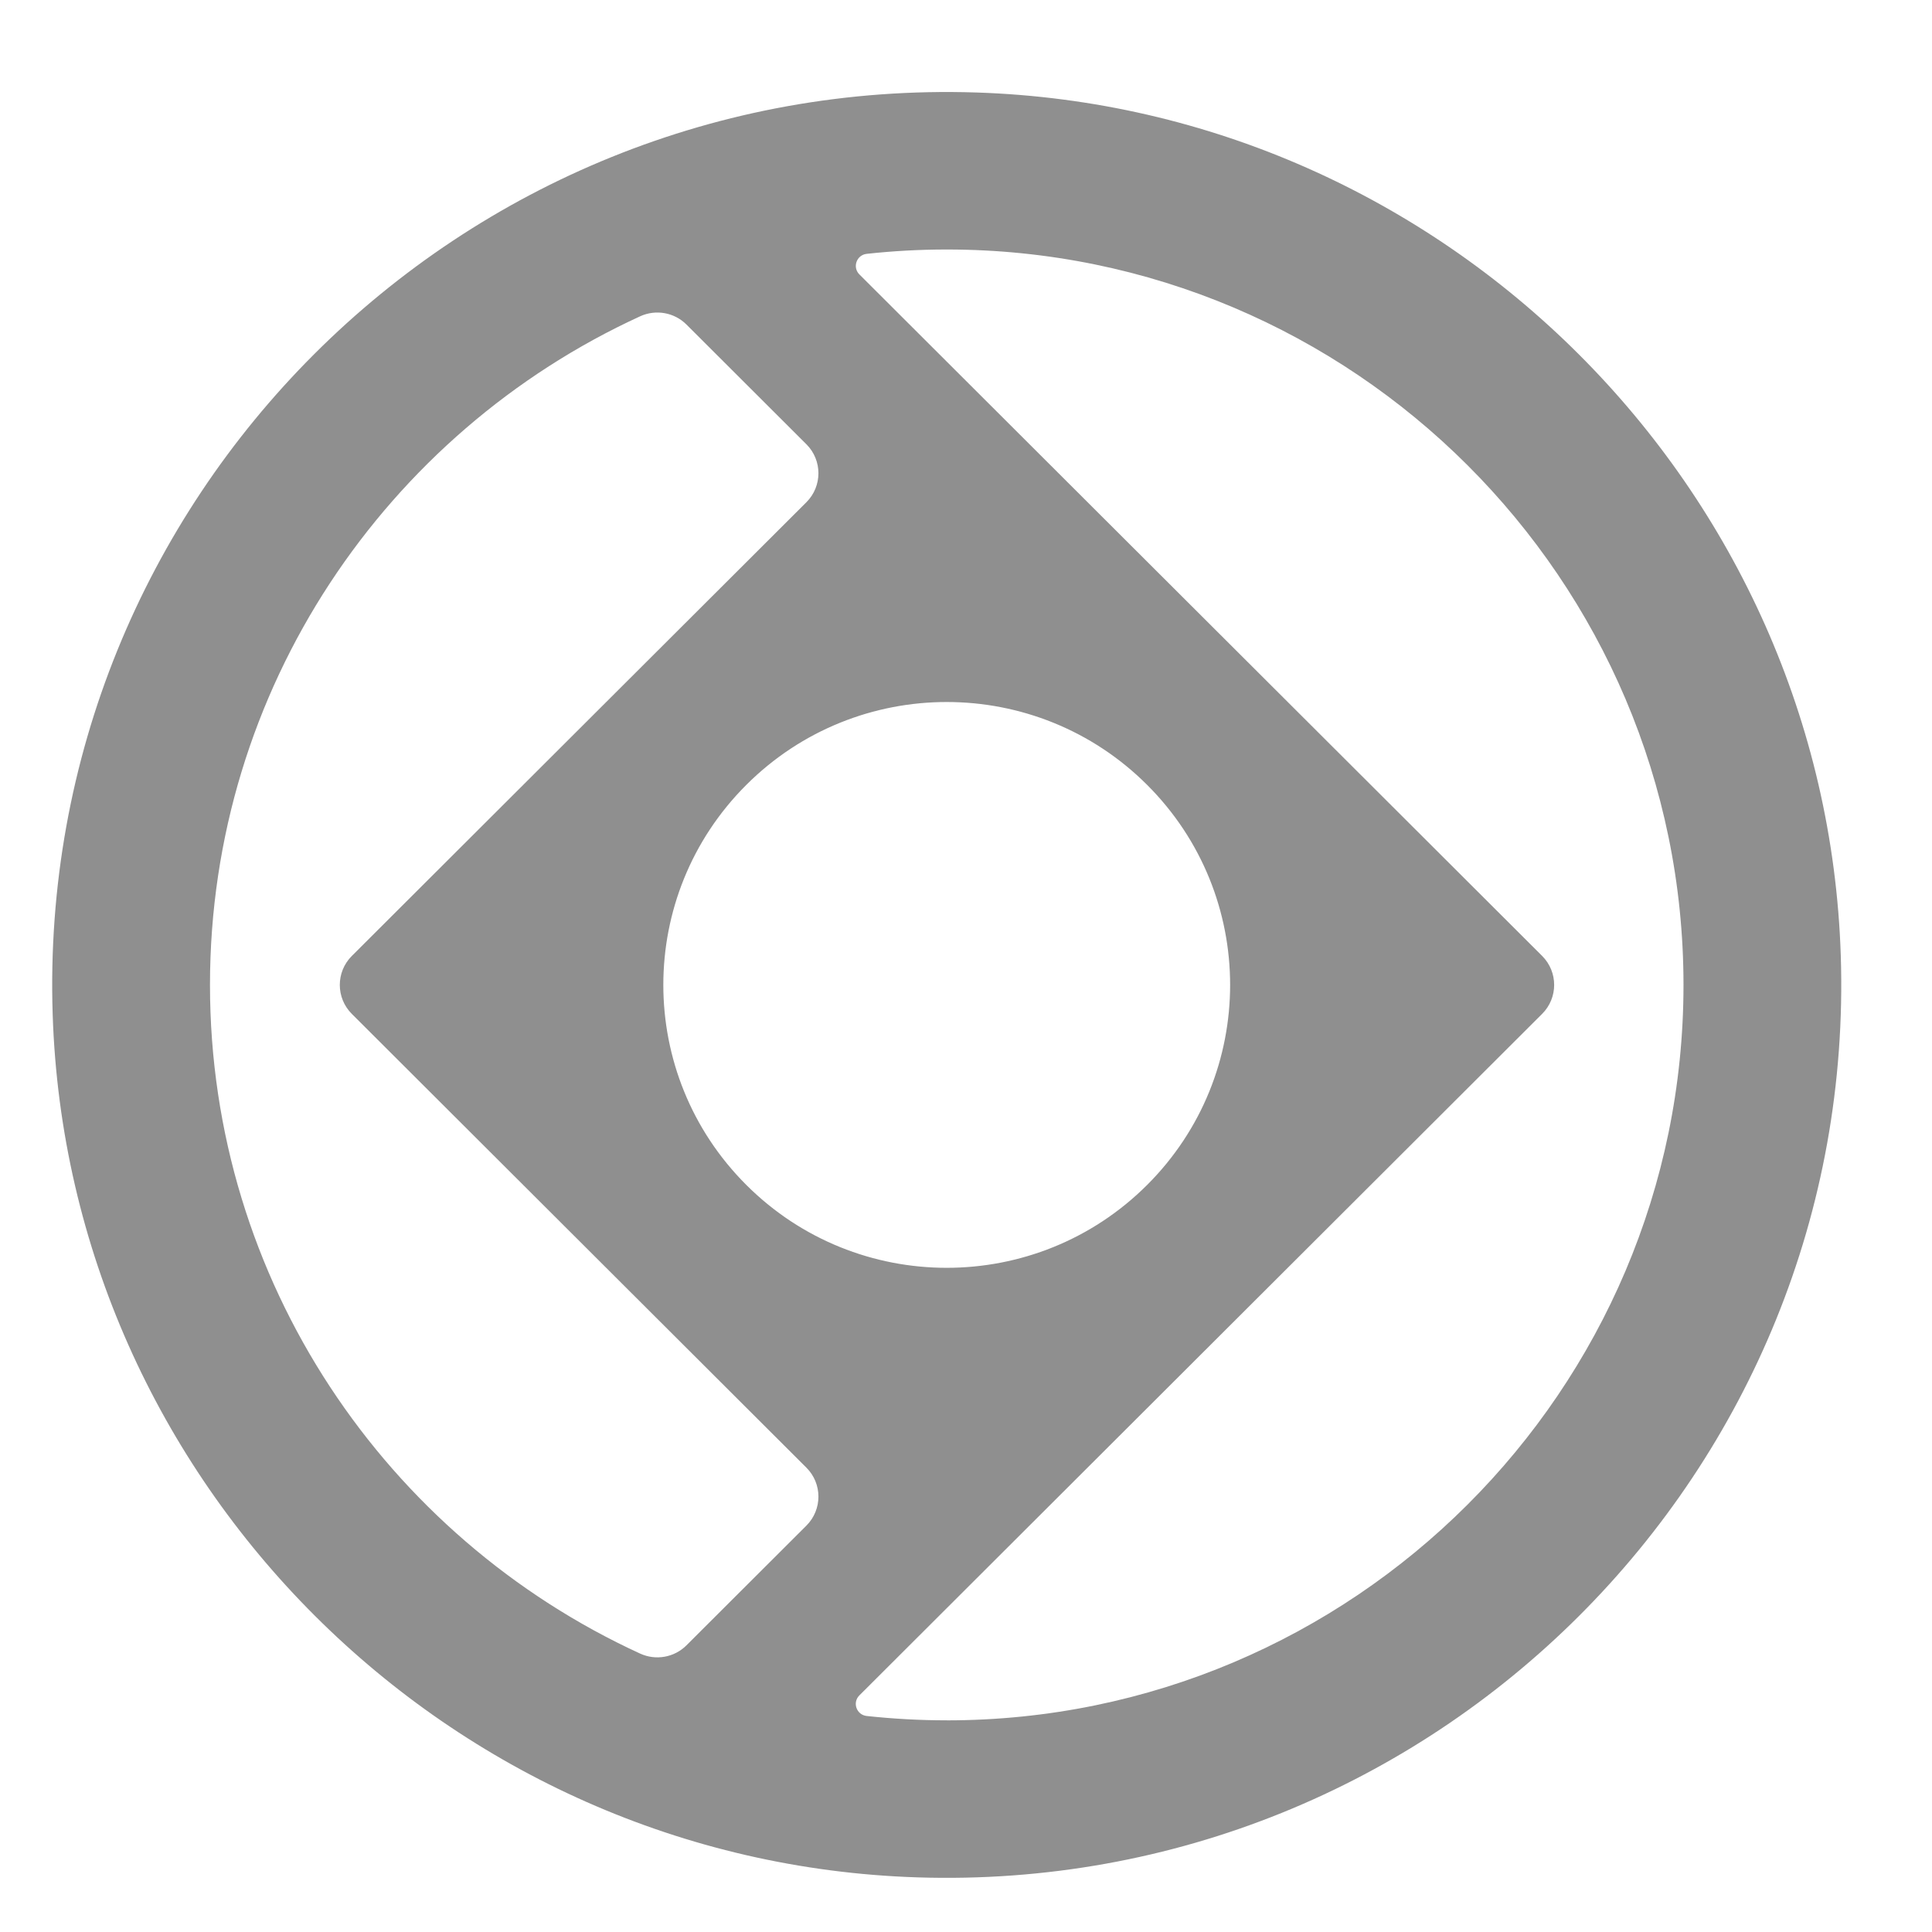
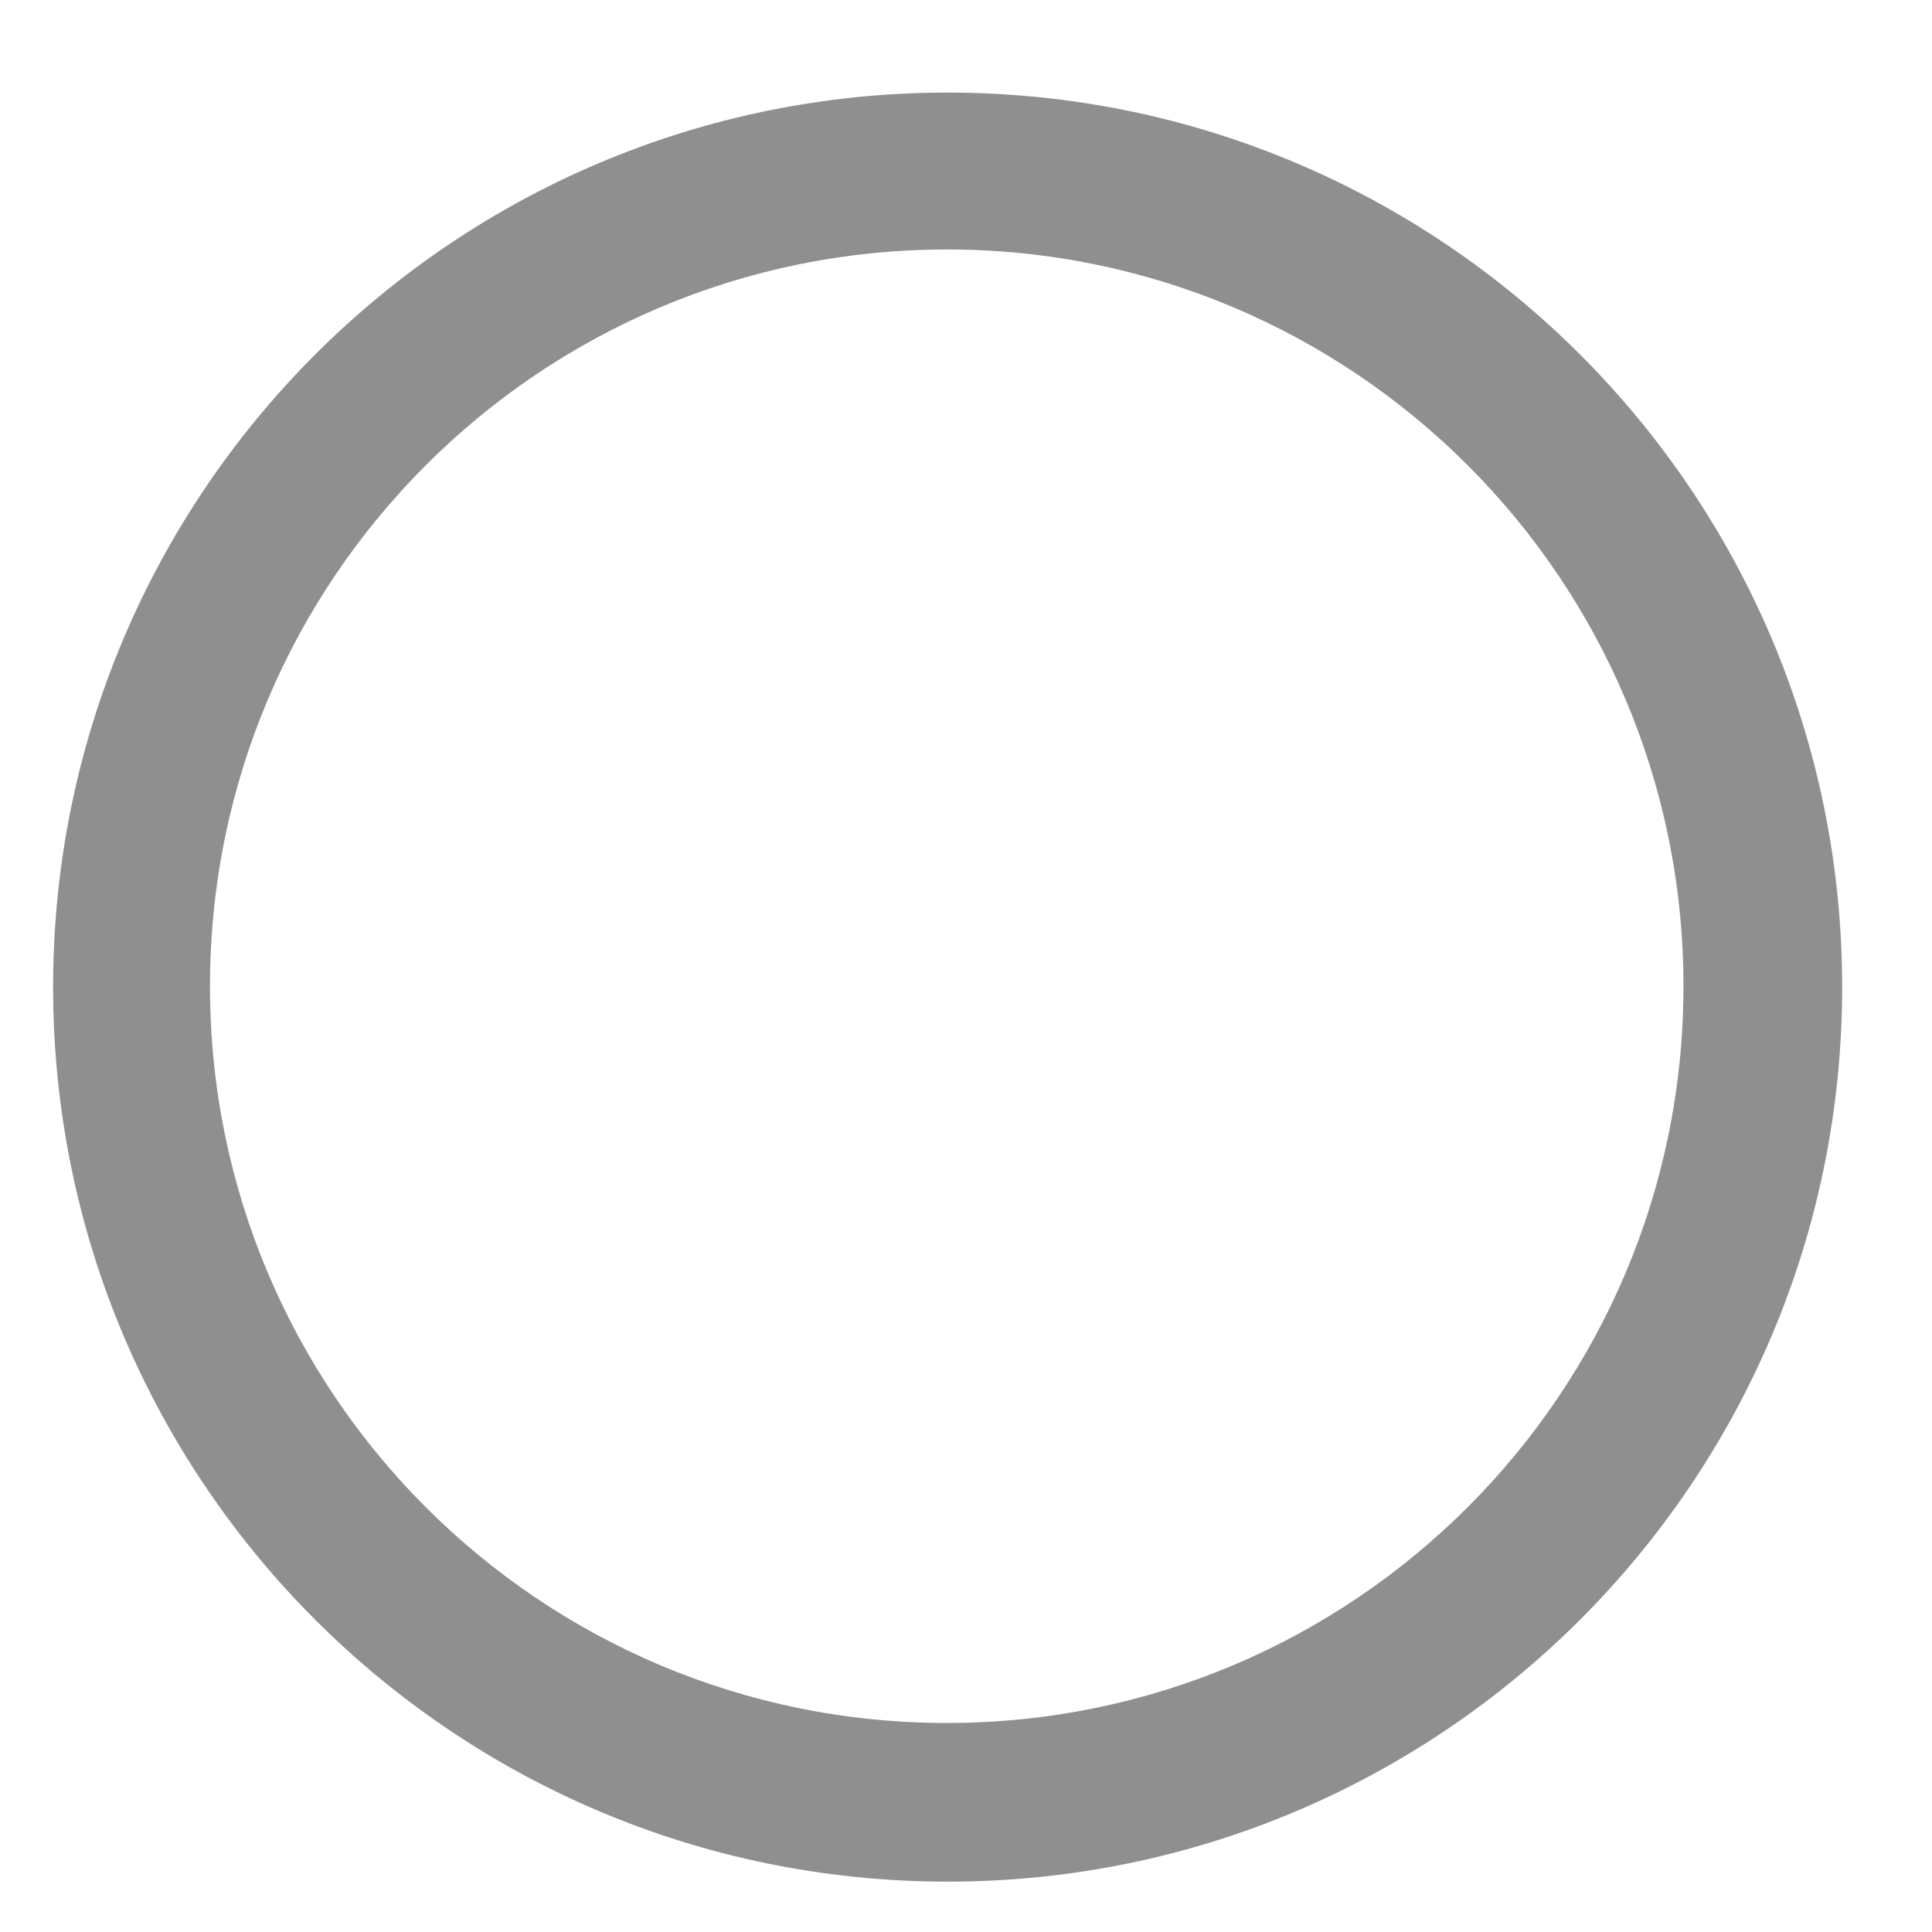
<svg xmlns="http://www.w3.org/2000/svg" xmlns:xlink="http://www.w3.org/1999/xlink" version="1.1" id="Layer_1" x="0px" y="0px" width="64" height="64" viewBox="0 0 64 64" enable-background="new 0 0 32 32" xml:space="preserve">
  <defs id="defs7">
    <marker orient="auto" refY="0.0" refX="0.0" id="Arrow1Lstart" style="overflow:visible">
      <path id="path1792" d="M 0.0,0.0 L 5.0,-5.0 L -12.5,0.0 L 5.0,5.0 L 0.0,0.0 z " style="fill-rule:evenodd;stroke:#000000;stroke-width:1pt;stroke-opacity:1;fill:#000000;fill-opacity:1" transform="scale(0.8) translate(12.5,0)" />
    </marker>
    <linearGradient id="linearGradient6899">
      <stop id="stop6901" offset="0" style="stop-color:#074cff;stop-opacity:1;" />
    </linearGradient>
    <linearGradient id="linearGradient4668">
      <stop id="stop4670" offset="0" style="stop-color:#009b00;stop-opacity:1;" />
      <stop id="stop4672" offset="1" style="stop-color:#009b00;stop-opacity:0;" />
    </linearGradient>
    <linearGradient id="linearGradient4662">
      <stop id="stop4664" offset="0" style="stop-color:#008000;stop-opacity:1;" />
    </linearGradient>
    <linearGradient id="linearGradient4529">
      <stop id="stop4531" offset="0" style="stop-color:#0047ff;stop-opacity:1;" />
    </linearGradient>
    <linearGradient id="linearGradient4513">
      <stop id="stop4515" offset="0" style="stop-color:#ffffff;stop-opacity:1;" />
      <stop id="stop4517" offset="1" style="stop-color:#999999;stop-opacity:1;" />
    </linearGradient>
    <linearGradient id="linearGradient3681">
      <stop style="stop-color:#fff110;stop-opacity:1;" offset="0" id="stop3697" />
      <stop id="stop3685" offset="1" style="stop-color:#cf7008;stop-opacity:1;" />
    </linearGradient>
    <pattern xlink:href="#Strips1_1-4" id="pattern5231" patternTransform="matrix(0.6764373,-0.8182915,2.457831,1.884455,-26.45061,18.29495)" />
    <pattern patternUnits="userSpaceOnUse" width="2" height="1" patternTransform="matrix(0.6677284,-1.003708,2.426188,2.311455,3.476099,3.534923)" id="Strips1_1-4">
      <rect style="fill:black;stroke:none" x="0" y="-0.5" width="1" height="2" id="rect4483-4" />
    </pattern>
    <pattern xlink:href="#Strips1_1-6" id="pattern5231-4" patternTransform="matrix(0.6677284,-1.003708,2.426188,2.311455,39.61838,8.96928)" />
    <pattern patternUnits="userSpaceOnUse" width="2" height="1" patternTransform="matrix(0.6677284,-1.003708,2.426188,2.311455,3.476099,3.534923)" id="Strips1_1-6">
      <rect style="fill:black;stroke:none" x="0" y="-0.5" width="1" height="2" id="rect4483-0" />
    </pattern>
    <pattern xlink:href="#pattern5231-3" id="pattern5296" patternTransform="matrix(0.6651338,-1.06313,2.41676,2.448297,-49.76257,2.954681)" />
    <pattern xlink:href="#Strips1_1-4-3" id="pattern5231-3" patternTransform="matrix(0.6677284,-1.003708,2.426188,2.311455,-26.33628,10.8872)" />
    <pattern patternUnits="userSpaceOnUse" width="2" height="1" patternTransform="matrix(0.6677284,-1.003708,2.426188,2.311455,3.476099,3.534923)" id="Strips1_1-4-3">
      <rect style="fill:black;stroke:none" x="0" y="-0.5" width="1" height="2" id="rect4483-4-6" />
    </pattern>
    <pattern xlink:href="#Strips1_1-9" id="pattern5330" patternTransform="matrix(0.4284489,-0.6215585,1.556767,1.431396,27.94841,13.30646)" />
    <pattern patternUnits="userSpaceOnUse" width="2" height="1" patternTransform="matrix(0.6677284,-1.003708,2.426188,2.311455,3.476099,3.534923)" id="Strips1_1-9">
      <rect style="fill:black;stroke:none" x="0" y="-0.5" width="1" height="2" id="rect4483-3" />
    </pattern>
    <linearGradient gradientTransform="translate(127.2727,-51.27273)" gradientUnits="userSpaceOnUse" y2="40.169" x2="4.061" y1="41.088" x1="37.898" id="linearGradient3687" xlink:href="#linearGradient3681" />
    <linearGradient gradientTransform="translate(127.2727,-51.27273)" gradientUnits="userSpaceOnUse" y2="43.559" x2="59.811" y1="40.485" x1="37.894" id="linearGradient3695" xlink:href="#linearGradient3681" />
    <linearGradient xlink:href="#linearGradient3681" id="linearGradient3608" gradientUnits="userSpaceOnUse" gradientTransform="translate(-37.00068,-20.48737)" x1="37.894" y1="40.485" x2="59.811" y2="43.559" />
    <radialGradient xlink:href="#linearGradient4513" id="radialGradient4538" gradientUnits="userSpaceOnUse" gradientTransform="matrix(1,0,0,1.184116,-8.517325,-3.409757)" cx="32.152" cy="7.932" fx="32.152" fy="7.932" r="23.635" />
    <radialGradient xlink:href="#linearGradient4513" id="radialGradient4538-6" gradientUnits="userSpaceOnUse" gradientTransform="matrix(1,0,0,1.184116,-8.517325,-3.409757)" cx="32.152" cy="7.932" fx="32.152" fy="7.932" r="23.635" />
    <radialGradient xlink:href="#linearGradient4513" id="radialGradient3069" gradientUnits="userSpaceOnUse" gradientTransform="matrix(0.3949791,0,0,1.184116,-2.716491,-26.06701)" cx="32.152" cy="35.869" fx="32.152" fy="35.869" r="23.635" />
    <radialGradient xlink:href="#linearGradient4513" id="radialGradient3102" gradientUnits="userSpaceOnUse" gradientTransform="matrix(0.3949791,0,0,1.184116,-2.716491,-26.06701)" cx="32.152" cy="35.869" fx="32.152" fy="35.869" r="23.635" />
    <pattern xlink:href="#Strips1_1-4-9" id="pattern5231-9" patternTransform="matrix(0.6764373,-0.8182915,2.457831,1.884455,-26.45061,18.29495)" />
    <pattern patternUnits="userSpaceOnUse" width="2" height="1" patternTransform="matrix(0.6677284,-1.003708,2.426188,2.311455,3.476099,3.534923)" id="Strips1_1-4-9">
      <rect style="fill:black;stroke:none" x="0" y="-0.5" width="1" height="2" id="rect4483-4-2" />
    </pattern>
    <pattern xlink:href="#Strips1_1-6-8" id="pattern5231-4-1" patternTransform="matrix(0.6677284,-1.003708,2.426188,2.311455,39.61838,8.96928)" />
    <pattern patternUnits="userSpaceOnUse" width="2" height="1" patternTransform="matrix(0.6677284,-1.003708,2.426188,2.311455,3.476099,3.534923)" id="Strips1_1-6-8">
      <rect style="fill:black;stroke:none" x="0" y="-0.5" width="1" height="2" id="rect4483-0-0" />
    </pattern>
    <pattern xlink:href="#pattern5231-3-7" id="pattern5296-6" patternTransform="matrix(0.6651338,-1.06313,2.41676,2.448297,-49.76257,2.954681)" />
    <pattern xlink:href="#Strips1_1-4-3-8" id="pattern5231-3-7" patternTransform="matrix(0.6677284,-1.003708,2.426188,2.311455,-26.33628,10.8872)" />
    <pattern patternUnits="userSpaceOnUse" width="2" height="1" patternTransform="matrix(0.6677284,-1.003708,2.426188,2.311455,3.476099,3.534923)" id="Strips1_1-4-3-8">
      <rect style="fill:black;stroke:none" x="0" y="-0.5" width="1" height="2" id="rect4483-4-6-4" />
    </pattern>
    <pattern xlink:href="#Strips1_1-9-7" id="pattern5330-0" patternTransform="matrix(0.4284489,-0.6215585,1.556767,1.431396,27.94841,13.30646)" />
    <pattern patternUnits="userSpaceOnUse" width="2" height="1" patternTransform="matrix(0.6677284,-1.003708,2.426188,2.311455,3.476099,3.534923)" id="Strips1_1-9-7">
      <rect style="fill:black;stroke:none" x="0" y="-0.5" width="1" height="2" id="rect4483-3-7" />
    </pattern>
    <linearGradient gradientTransform="translate(127.2727,-51.27273)" gradientUnits="userSpaceOnUse" y2="40.169" x2="4.061" y1="41.088" x1="37.898" id="linearGradient4480" xlink:href="#linearGradient3681" />
    <linearGradient gradientTransform="translate(127.2727,-51.27273)" gradientUnits="userSpaceOnUse" y2="43.559" x2="59.811" y1="40.485" x1="37.894" id="linearGradient4482" xlink:href="#linearGradient3681" />
    <linearGradient xlink:href="#linearGradient3681" id="linearGradient4484" gradientUnits="userSpaceOnUse" gradientTransform="translate(-37.00068,-20.48737)" x1="37.894" y1="40.485" x2="59.811" y2="43.559" />
    <radialGradient xlink:href="#linearGradient4513" id="radialGradient4538-3" gradientUnits="userSpaceOnUse" gradientTransform="matrix(1,0,0,1.184116,-8.517325,-3.409757)" cx="32.152" cy="7.932" fx="32.152" fy="7.932" r="23.635" />
    <radialGradient xlink:href="#linearGradient4513" id="radialGradient4538-6-9" gradientUnits="userSpaceOnUse" gradientTransform="matrix(1,0,0,1.184116,-8.517325,-3.409757)" cx="32.152" cy="7.932" fx="32.152" fy="7.932" r="23.635" />
    <radialGradient xlink:href="#linearGradient4513" id="radialGradient3069-7" gradientUnits="userSpaceOnUse" gradientTransform="matrix(0.3949791,0,0,1.184116,-2.716491,-26.06701)" cx="32.152" cy="35.869" fx="32.152" fy="35.869" r="23.635" />
    <radialGradient xlink:href="#linearGradient4513" id="radialGradient3102-2" gradientUnits="userSpaceOnUse" gradientTransform="matrix(0.3949791,0,0,1.184116,-2.716491,-26.06701)" cx="32.152" cy="35.869" fx="32.152" fy="35.869" r="23.635" />
  </defs>
  <g style="fill:#000000;fill-opacity:1;stroke:none" id="g1504" transform="matrix(0.1109209,0,0,0.1109209,4.060724,-3.740451)">
</g>
  <g style="fill:#000000;fill-opacity:1;stroke:none" id="g1506" transform="matrix(0.1109209,0,0,0.1109209,4.060724,-3.740451)">
</g>
  <g style="fill:#000000;fill-opacity:1;stroke:none" id="g1508" transform="matrix(0.1109209,0,0,0.1109209,4.060724,-3.740451)">
</g>
  <g style="fill:#000000;fill-opacity:1;stroke:none" id="g1510" transform="matrix(0.1109209,0,0,0.1109209,4.060724,-3.740451)">
</g>
  <g style="fill:#000000;fill-opacity:1;stroke:none" id="g1512" transform="matrix(0.1109209,0,0,0.1109209,4.060724,-3.740451)">
</g>
  <g style="fill:#000000;fill-opacity:1;stroke:none" id="g1514" transform="matrix(0.1109209,0,0,0.1109209,4.060724,-3.740451)">
</g>
  <g style="fill:#000000;fill-opacity:1;stroke:none" id="g1516" transform="matrix(0.1109209,0,0,0.1109209,4.060724,-3.740451)">
</g>
  <g style="fill:#000000;fill-opacity:1;stroke:none" id="g1518" transform="matrix(0.1109209,0,0,0.1109209,4.060724,-3.740451)">
</g>
  <g style="fill:#000000;fill-opacity:1;stroke:none" id="g1520" transform="matrix(0.1109209,0,0,0.1109209,4.060724,-3.740451)">
</g>
  <g style="fill:#000000;fill-opacity:1;stroke:none" id="g1522" transform="matrix(0.1109209,0,0,0.1109209,4.060724,-3.740451)">
</g>
  <g style="fill:#000000;fill-opacity:1;stroke:none" id="g1524" transform="matrix(0.1109209,0,0,0.1109209,4.060724,-3.740451)">
</g>
  <g style="fill:#000000;fill-opacity:1;stroke:none" id="g1526" transform="matrix(0.1109209,0,0,0.1109209,4.060724,-3.740451)">
</g>
  <g style="fill:#000000;fill-opacity:1;stroke:none" id="g1528" transform="matrix(0.1109209,0,0,0.1109209,4.060724,-3.740451)">
</g>
  <g style="fill:#000000;fill-opacity:1;stroke:none" id="g1530" transform="matrix(0.1109209,0,0,0.1109209,4.060724,-3.740451)">
</g>
  <g style="fill:#000000;fill-opacity:1;stroke:none" id="g1532" transform="matrix(0.1109209,0,0,0.1109209,4.060724,-3.740451)">
</g>
-   <path class="cls-1" d="M 32.344,3.064 C 15.23,2.508 1.189,16.525 1.745,33.608 2.25,49.108 14.852,61.686 30.379,62.19 47.494,62.746 61.535,48.729 60.978,31.646 60.473,16.147 47.872,3.568 32.344,3.064 Z M 6.956,32.627 c 0,-9.817 5.848,-18.295 14.249,-22.149 0.519,-0.238 1.131,-0.13 1.535,0.273 l 3.974,3.967 c 0.53,0.529 0.53,1.388 0,1.918 L 11.654,31.668 c -0.53,0.529 -0.53,1.388 0,1.918 l 15.06,15.033 c 0.53,0.529 0.53,1.388 0,1.918 l -3.974,3.967 c -0.404,0.403 -1.016,0.511 -1.535,0.273 C 12.804,50.922 6.956,42.444 6.956,32.627 Z M 38,39.253 v 0 c -3.666,3.66 -9.611,3.66 -13.277,0 v 0 c -3.666,-3.66 -3.666,-9.593 0,-13.253 v 0 C 28.389,22.34 34.334,22.34 38,26 v 0 c 3.666,3.66 3.666,9.593 0,13.253 z m -6.639,17.735 c -0.896,0 -1.781,-0.05 -2.652,-0.144 -0.335,-0.037 -0.481,-0.443 -0.242,-0.681 l 22.619,-22.578 c 0.53,-0.529 0.53,-1.388 0,-1.918 L 28.468,9.09 c -0.238,-0.238 -0.093,-0.644 0.242,-0.681 0.871,-0.095 1.755,-0.144 2.652,-0.144 13.457,0 24.406,10.929 24.406,24.362 0,13.433 -10.949,24.362 -24.406,24.362 z" id="path216" style="fill:#8f8f8f;fill-opacity:1;stroke-width:0.059" />
+   <path id="path2-7" style="display:inline;fill:#8f8f8f;fill-opacity:1;stroke:none;stroke-width:0.049;stroke-opacity:1" d="M 31.391,3.067 A 29.633,29.633 0 0 0 1.759,32.7 29.633,29.633 0 0 0 31.391,62.332 29.633,29.633 0 0 0 61.024,32.7 29.633,29.633 0 0 0 31.391,3.067 Z m -0.03,5.197 A 24.405,24.405 0 0 1 55.767,32.67 24.405,24.405 0 0 1 31.362,57.076 24.405,24.405 0 0 1 6.956,32.67 24.405,24.405 0 0 1 31.362,8.265 Z" />
</svg>
